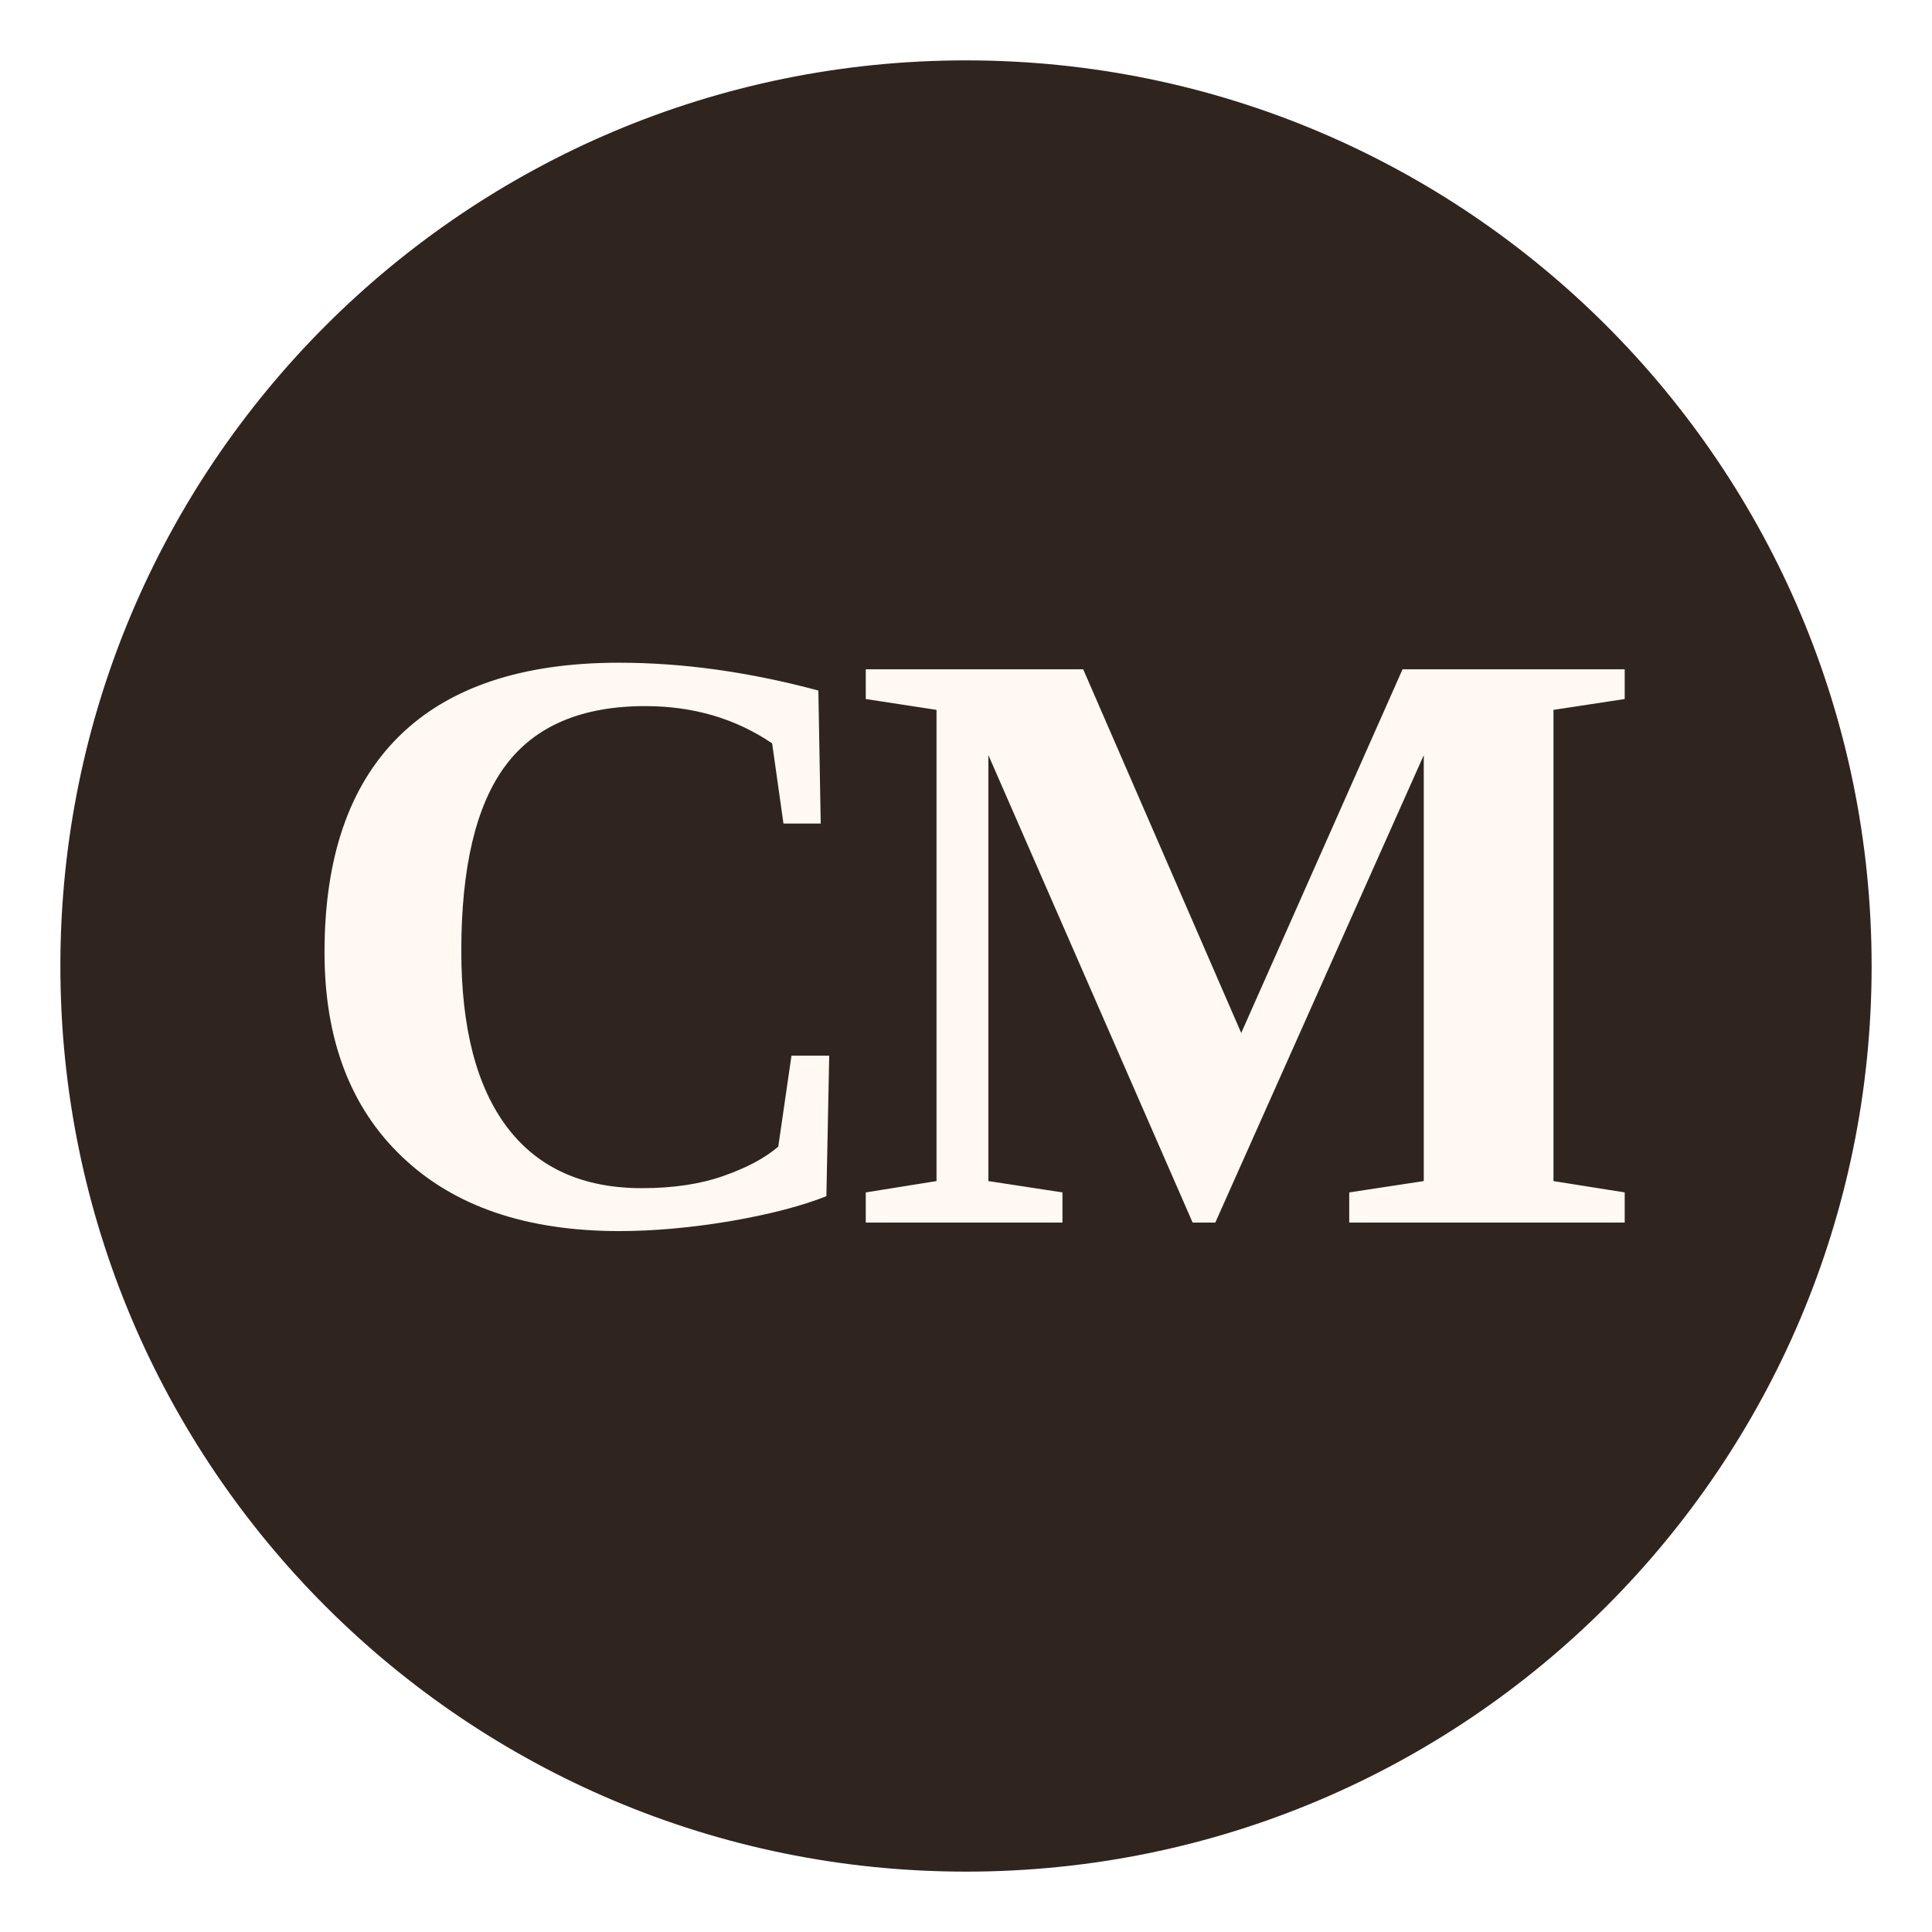
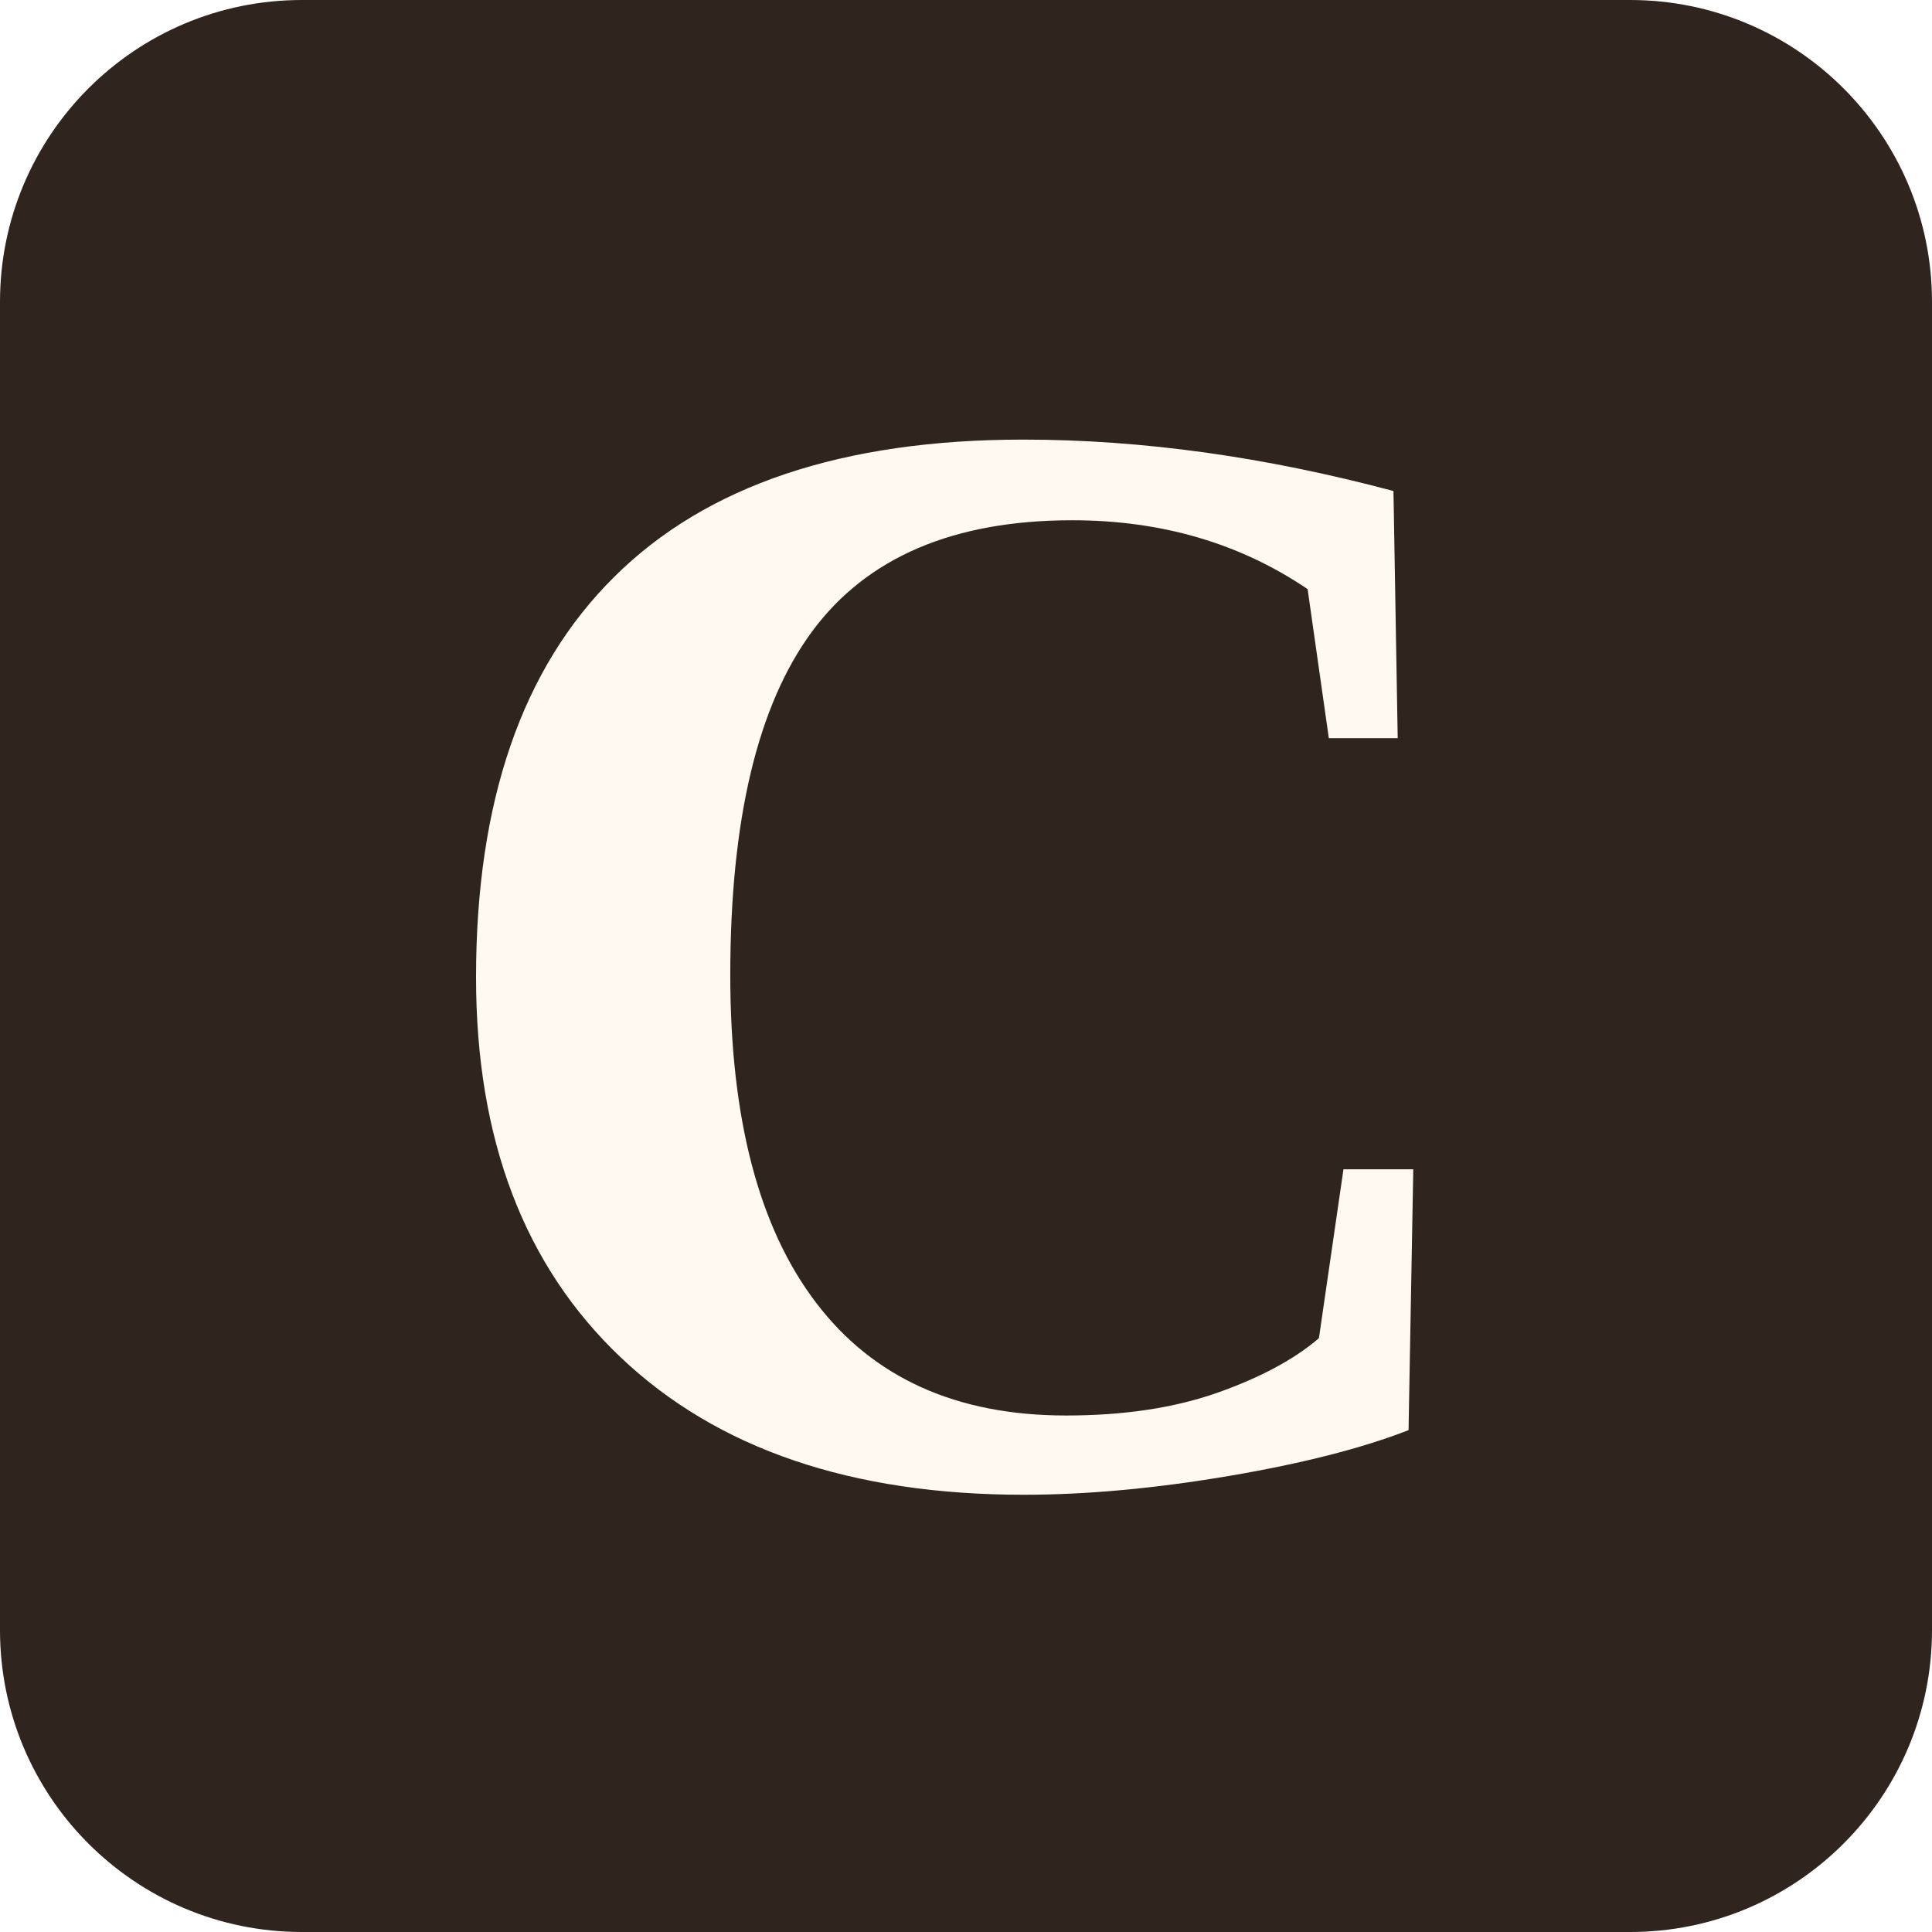
- <svg xmlns="http://www.w3.org/2000/svg" viewBox="0 0 64 64" role="img" aria-label="Charity Menefee CM monogram">
-   <circle cx="32" cy="32" r="30" fill="#30241f" />
-   <text x="32" y="40.5" fill="#fff9f2" font-family="Georgia, 'Times New Roman', serif" font-size="28" font-weight="700" letter-spacing="-1.4" text-anchor="middle">CM</text>
+ <svg xmlns="http://www.w3.org/2000/svg" viewBox="0 0 64 64" role="img" aria-label="Charity Menefee C monogram">
+   <rect width="64" height="64" rx="10" fill="#30241f" />
+   <text x="32" y="49" fill="#fff9f2" font-family="Georgia, 'Times New Roman', serif" font-size="52" font-weight="700" text-anchor="middle">C</text>
</svg>
